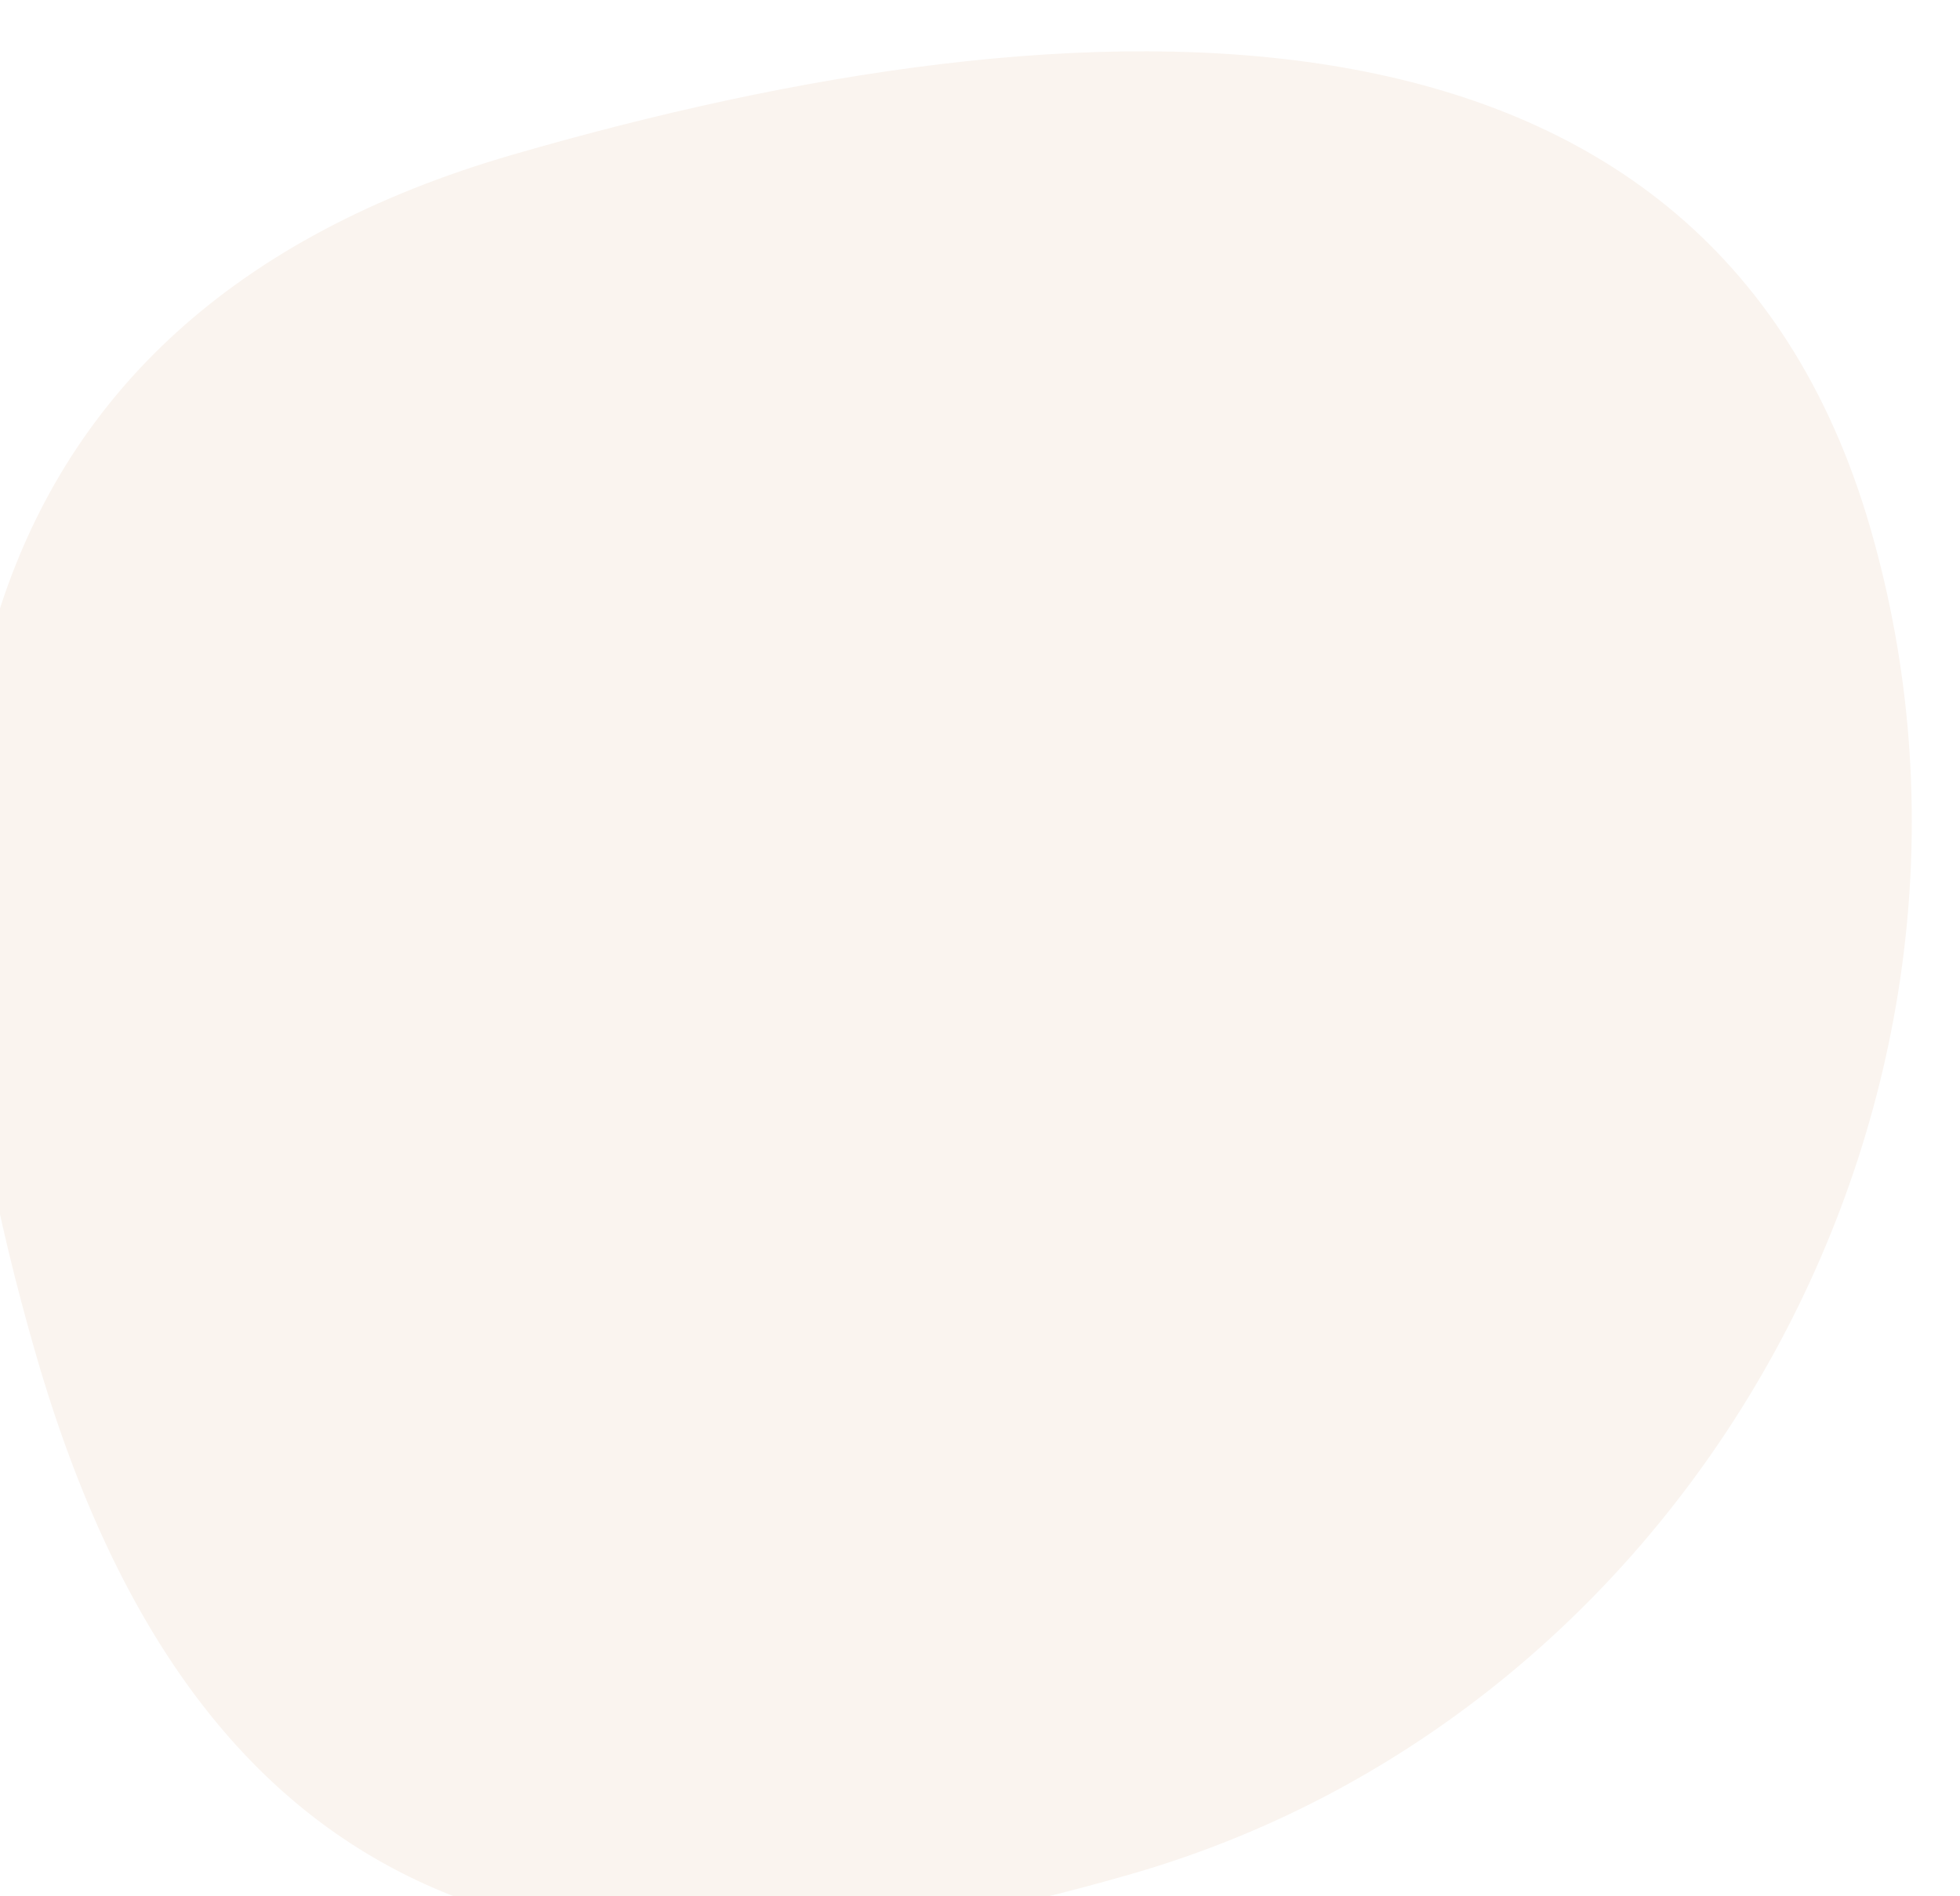
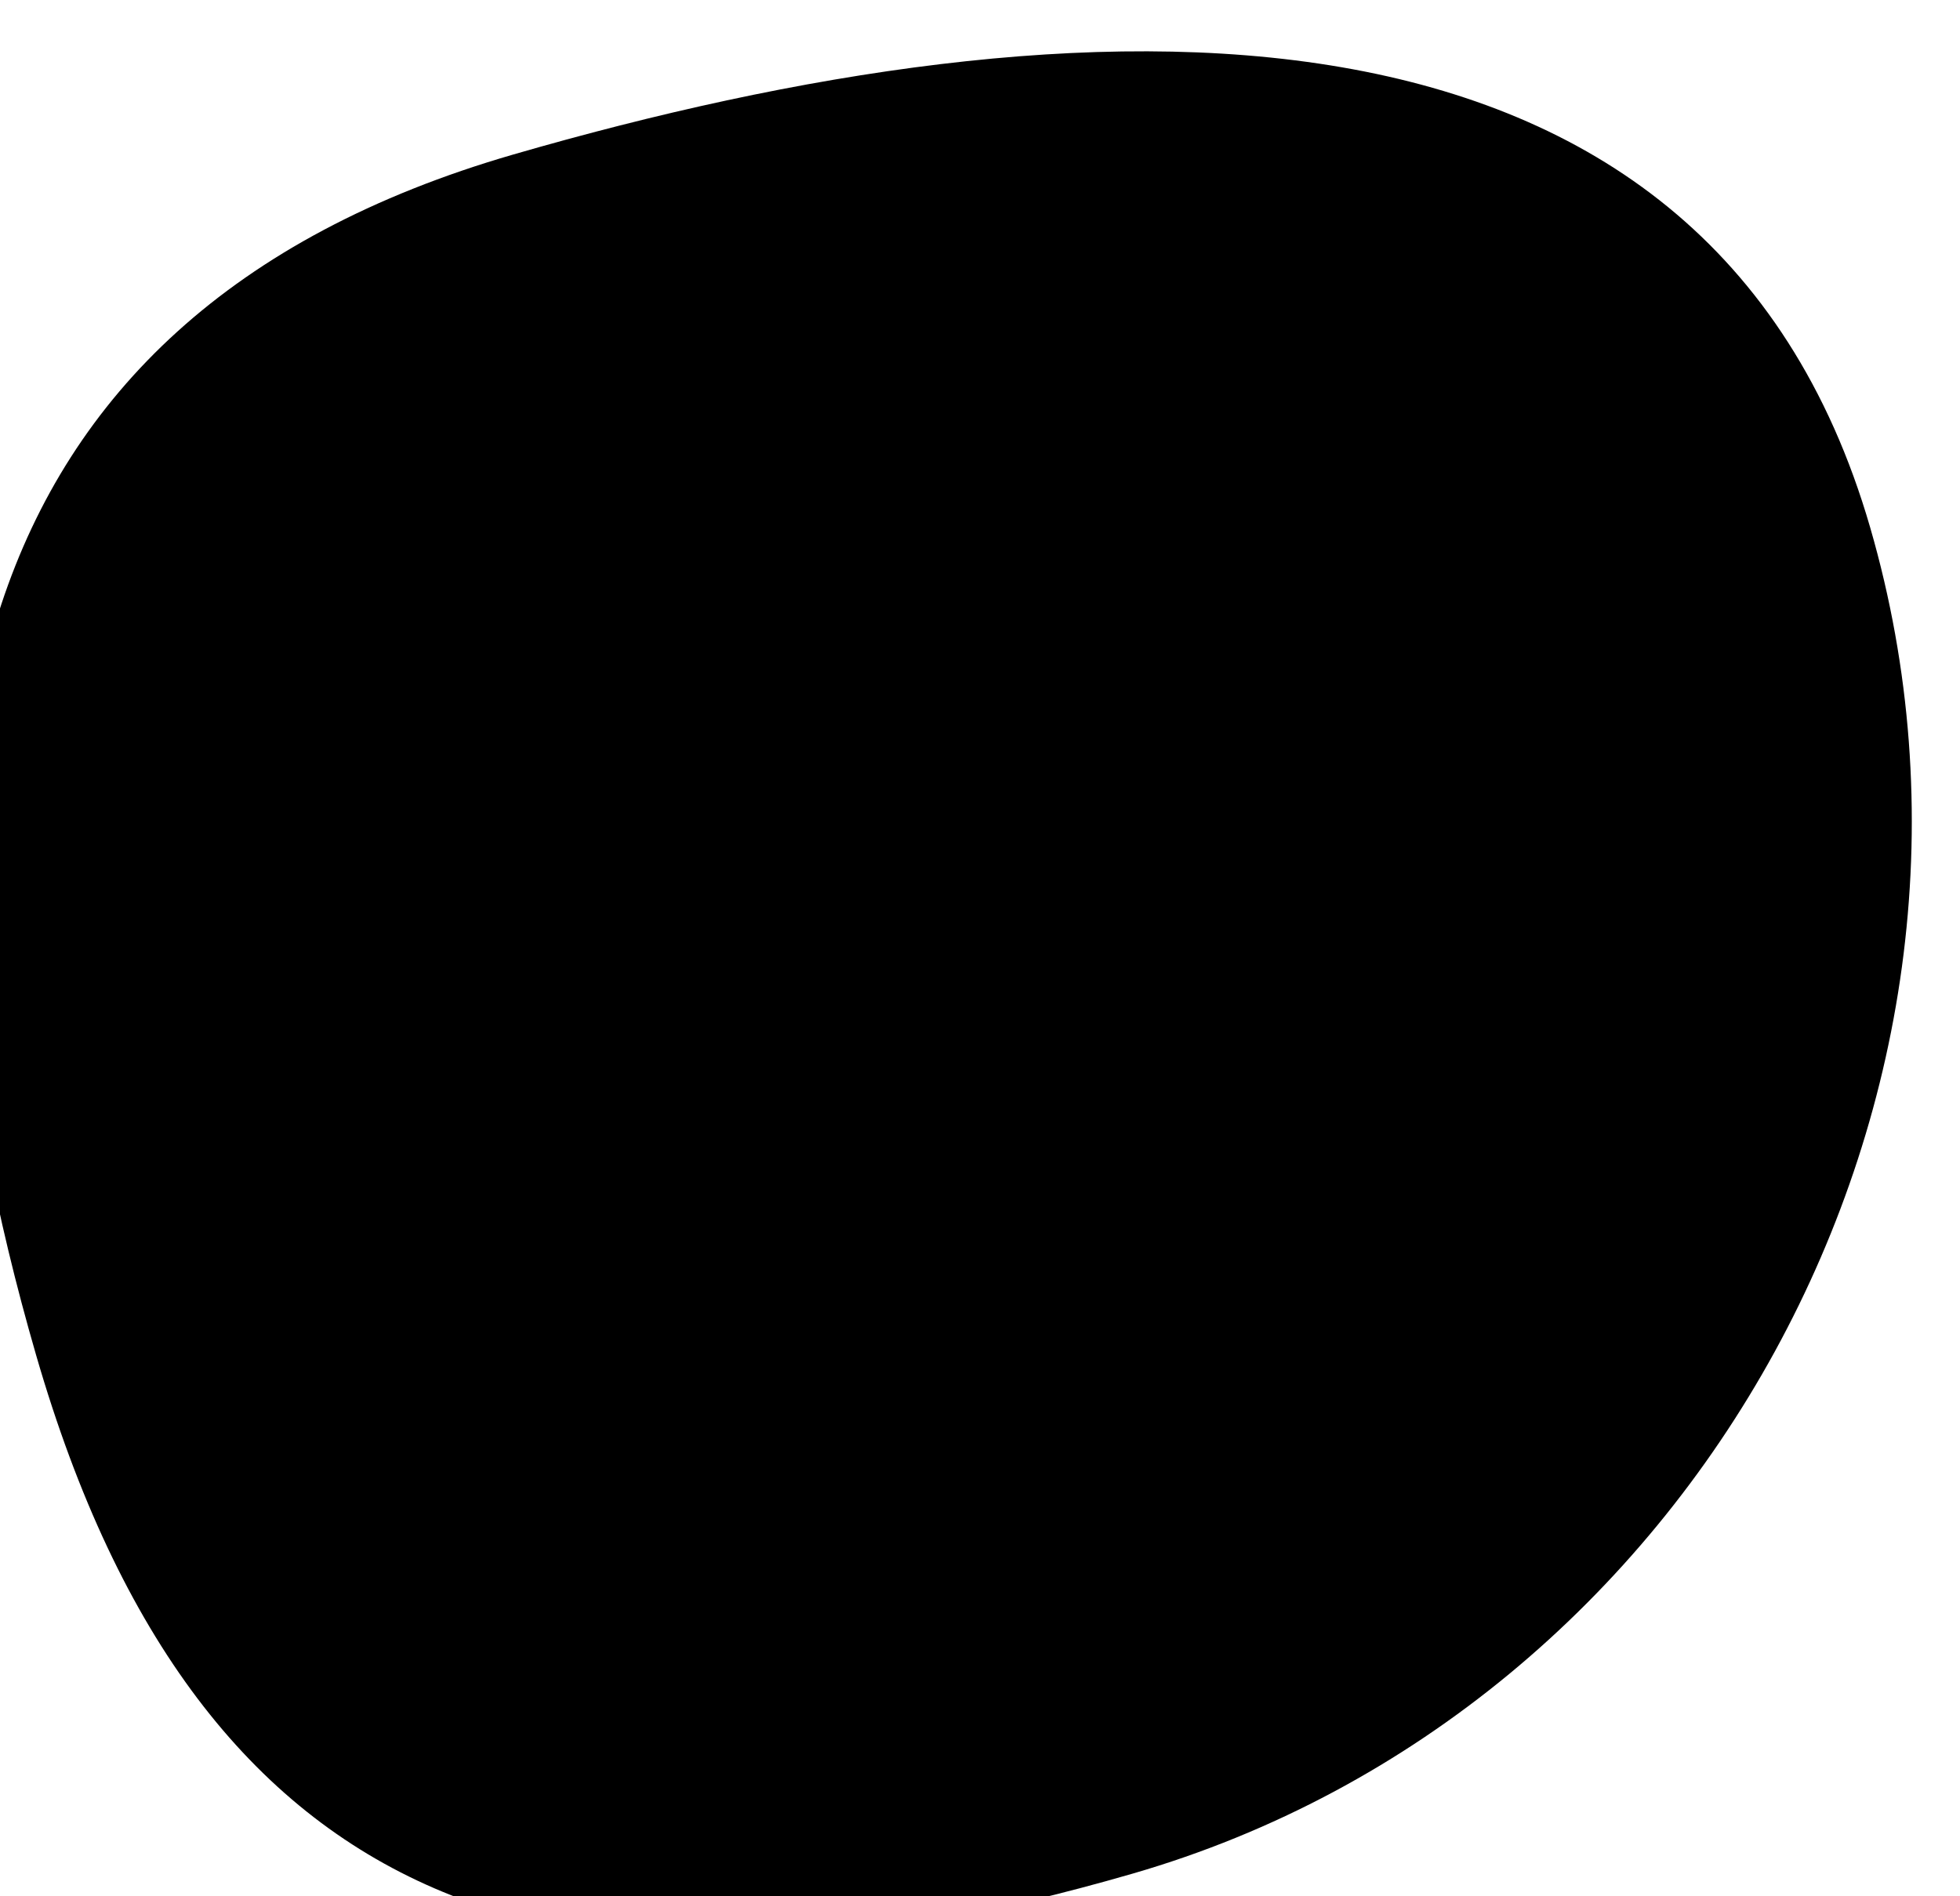
<svg xmlns="http://www.w3.org/2000/svg" width="245" height="237" viewBox="0 0 245 237">
  <g>
    <g transform="rotate(163.84 122.5 118.5)">
-       <path fill="#faf4ef" d="M250 102.359C250 176.082 224.422 230 150.938 230 77.455 230 1 211.723 1 138S62.887 2 136.37 2C209.854 2 250 28.636 250 102.359z" />
+       <path fill="currentColor" d="M250 102.359C250 176.082 224.422 230 150.938 230 77.455 230 1 211.723 1 138S62.887 2 136.37 2C209.854 2 250 28.636 250 102.359z" />
    </g>
  </g>
</svg>
